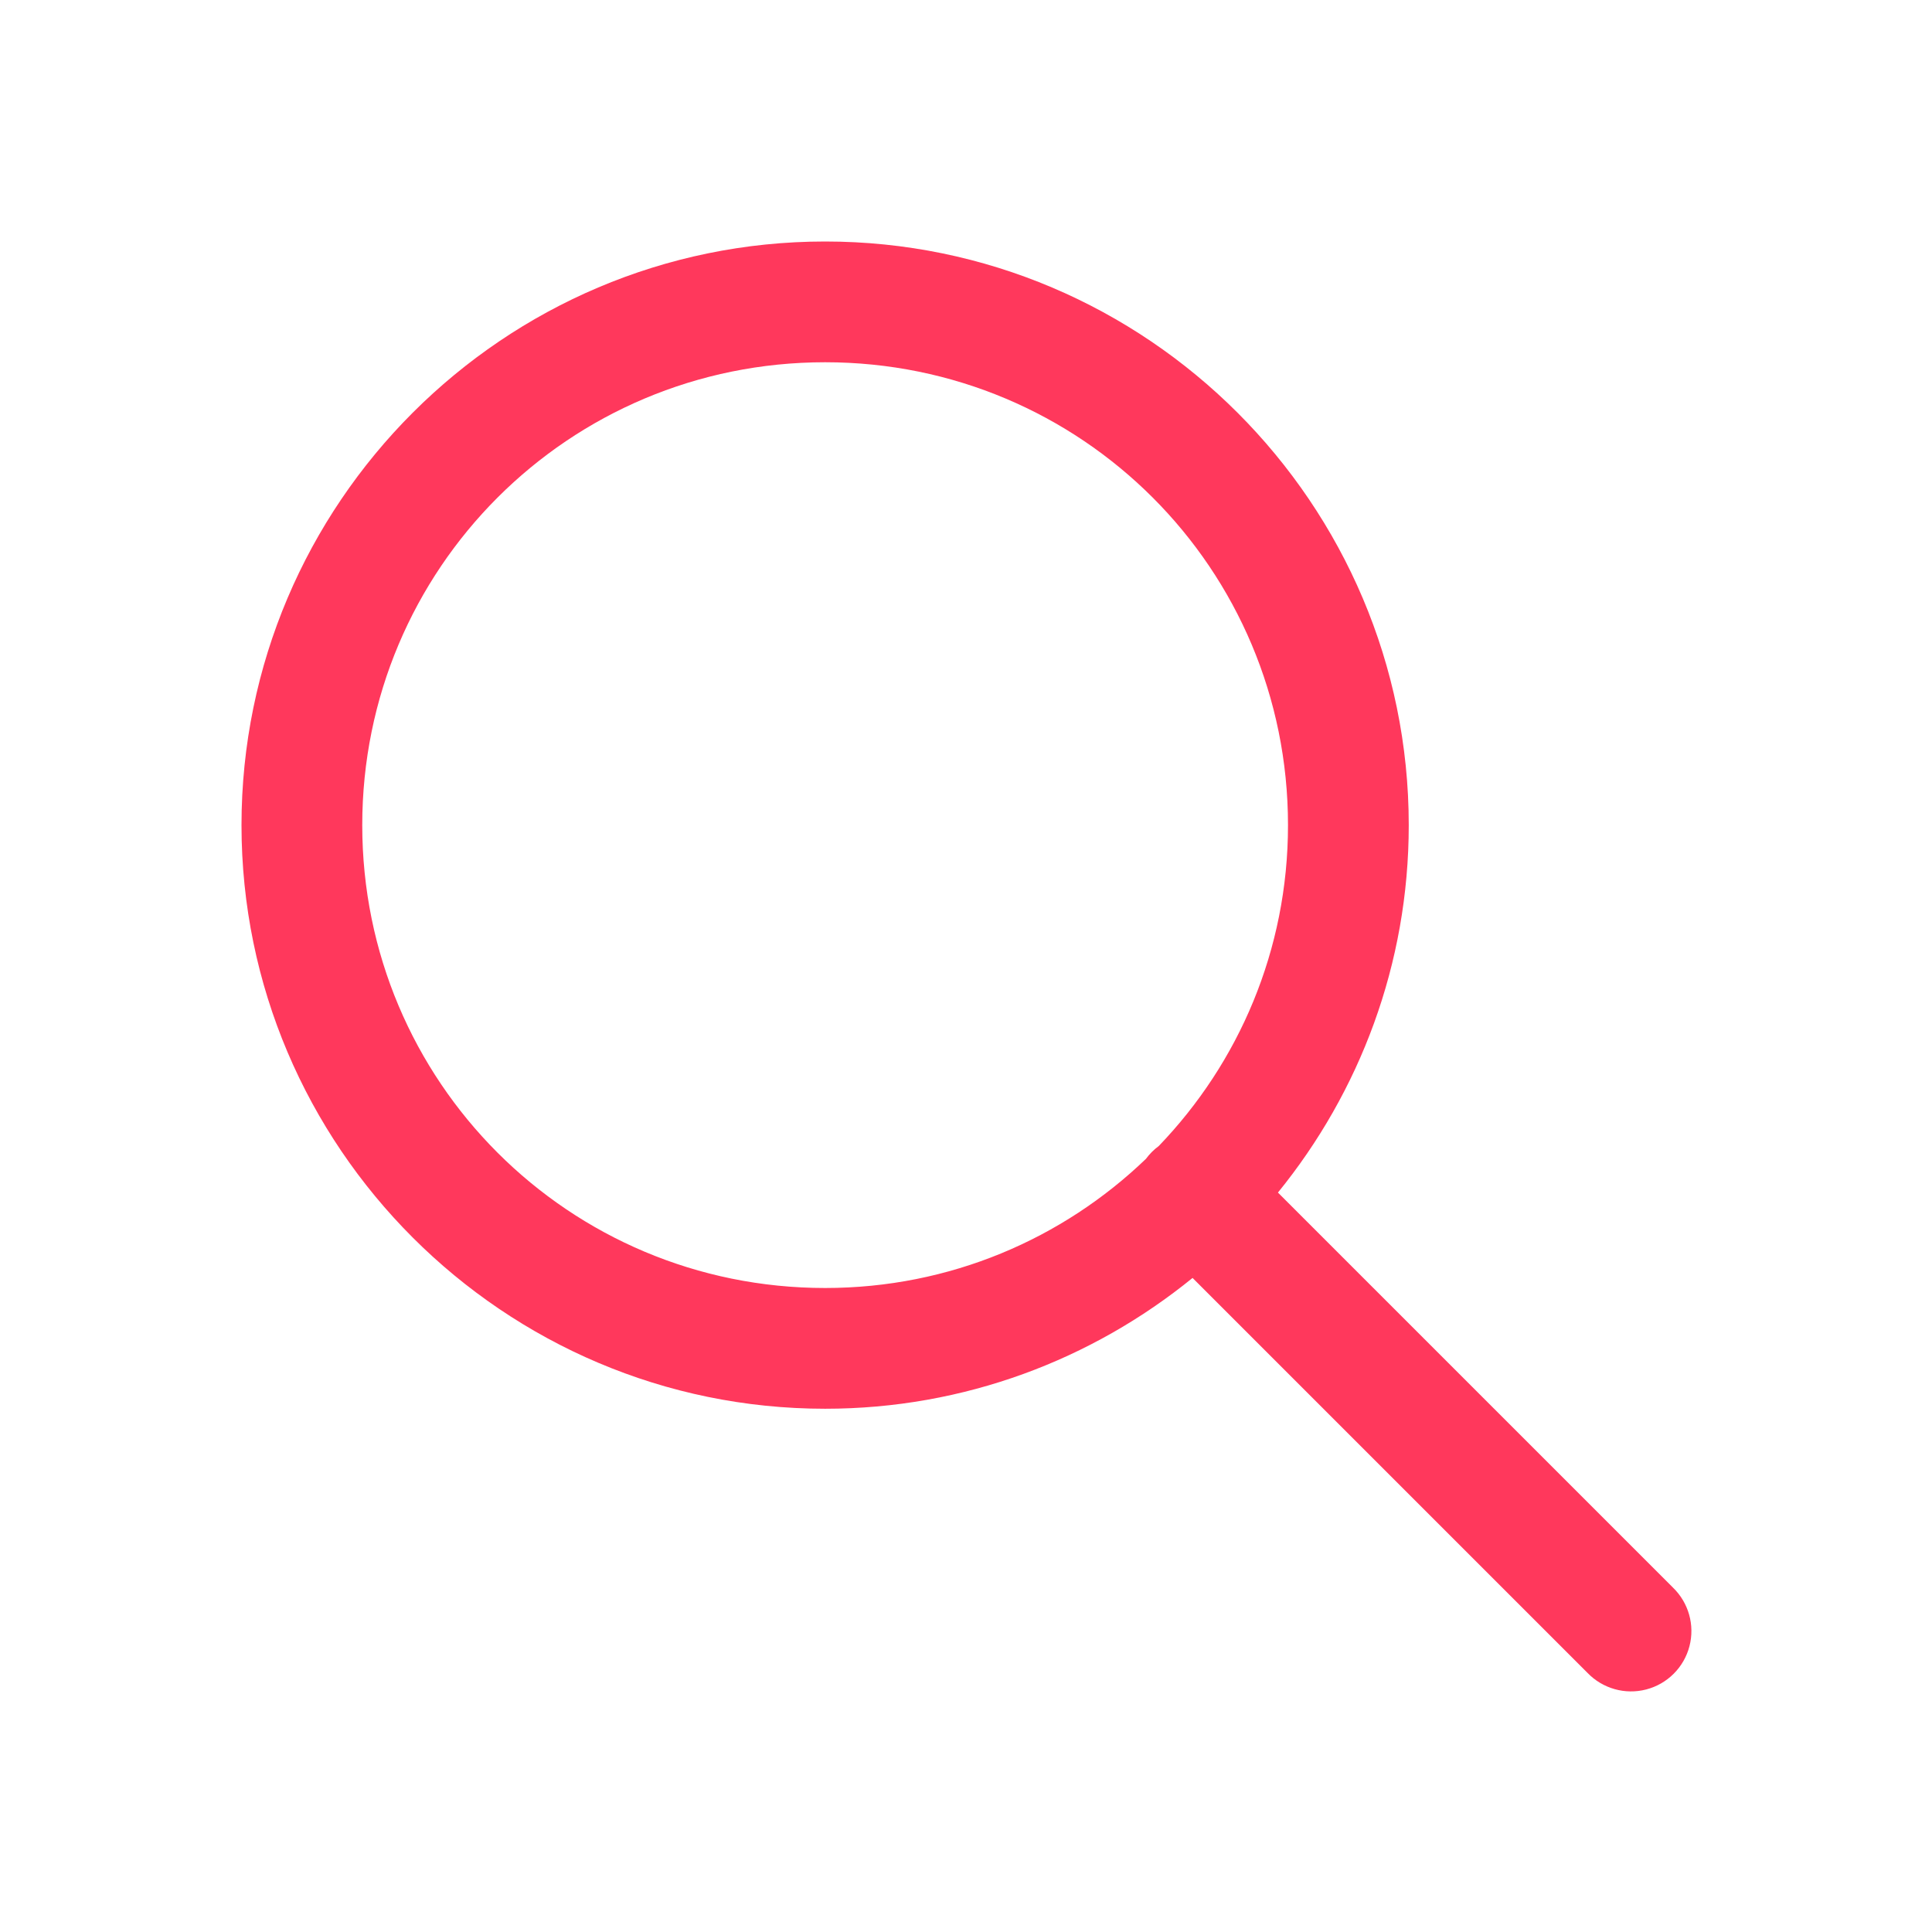
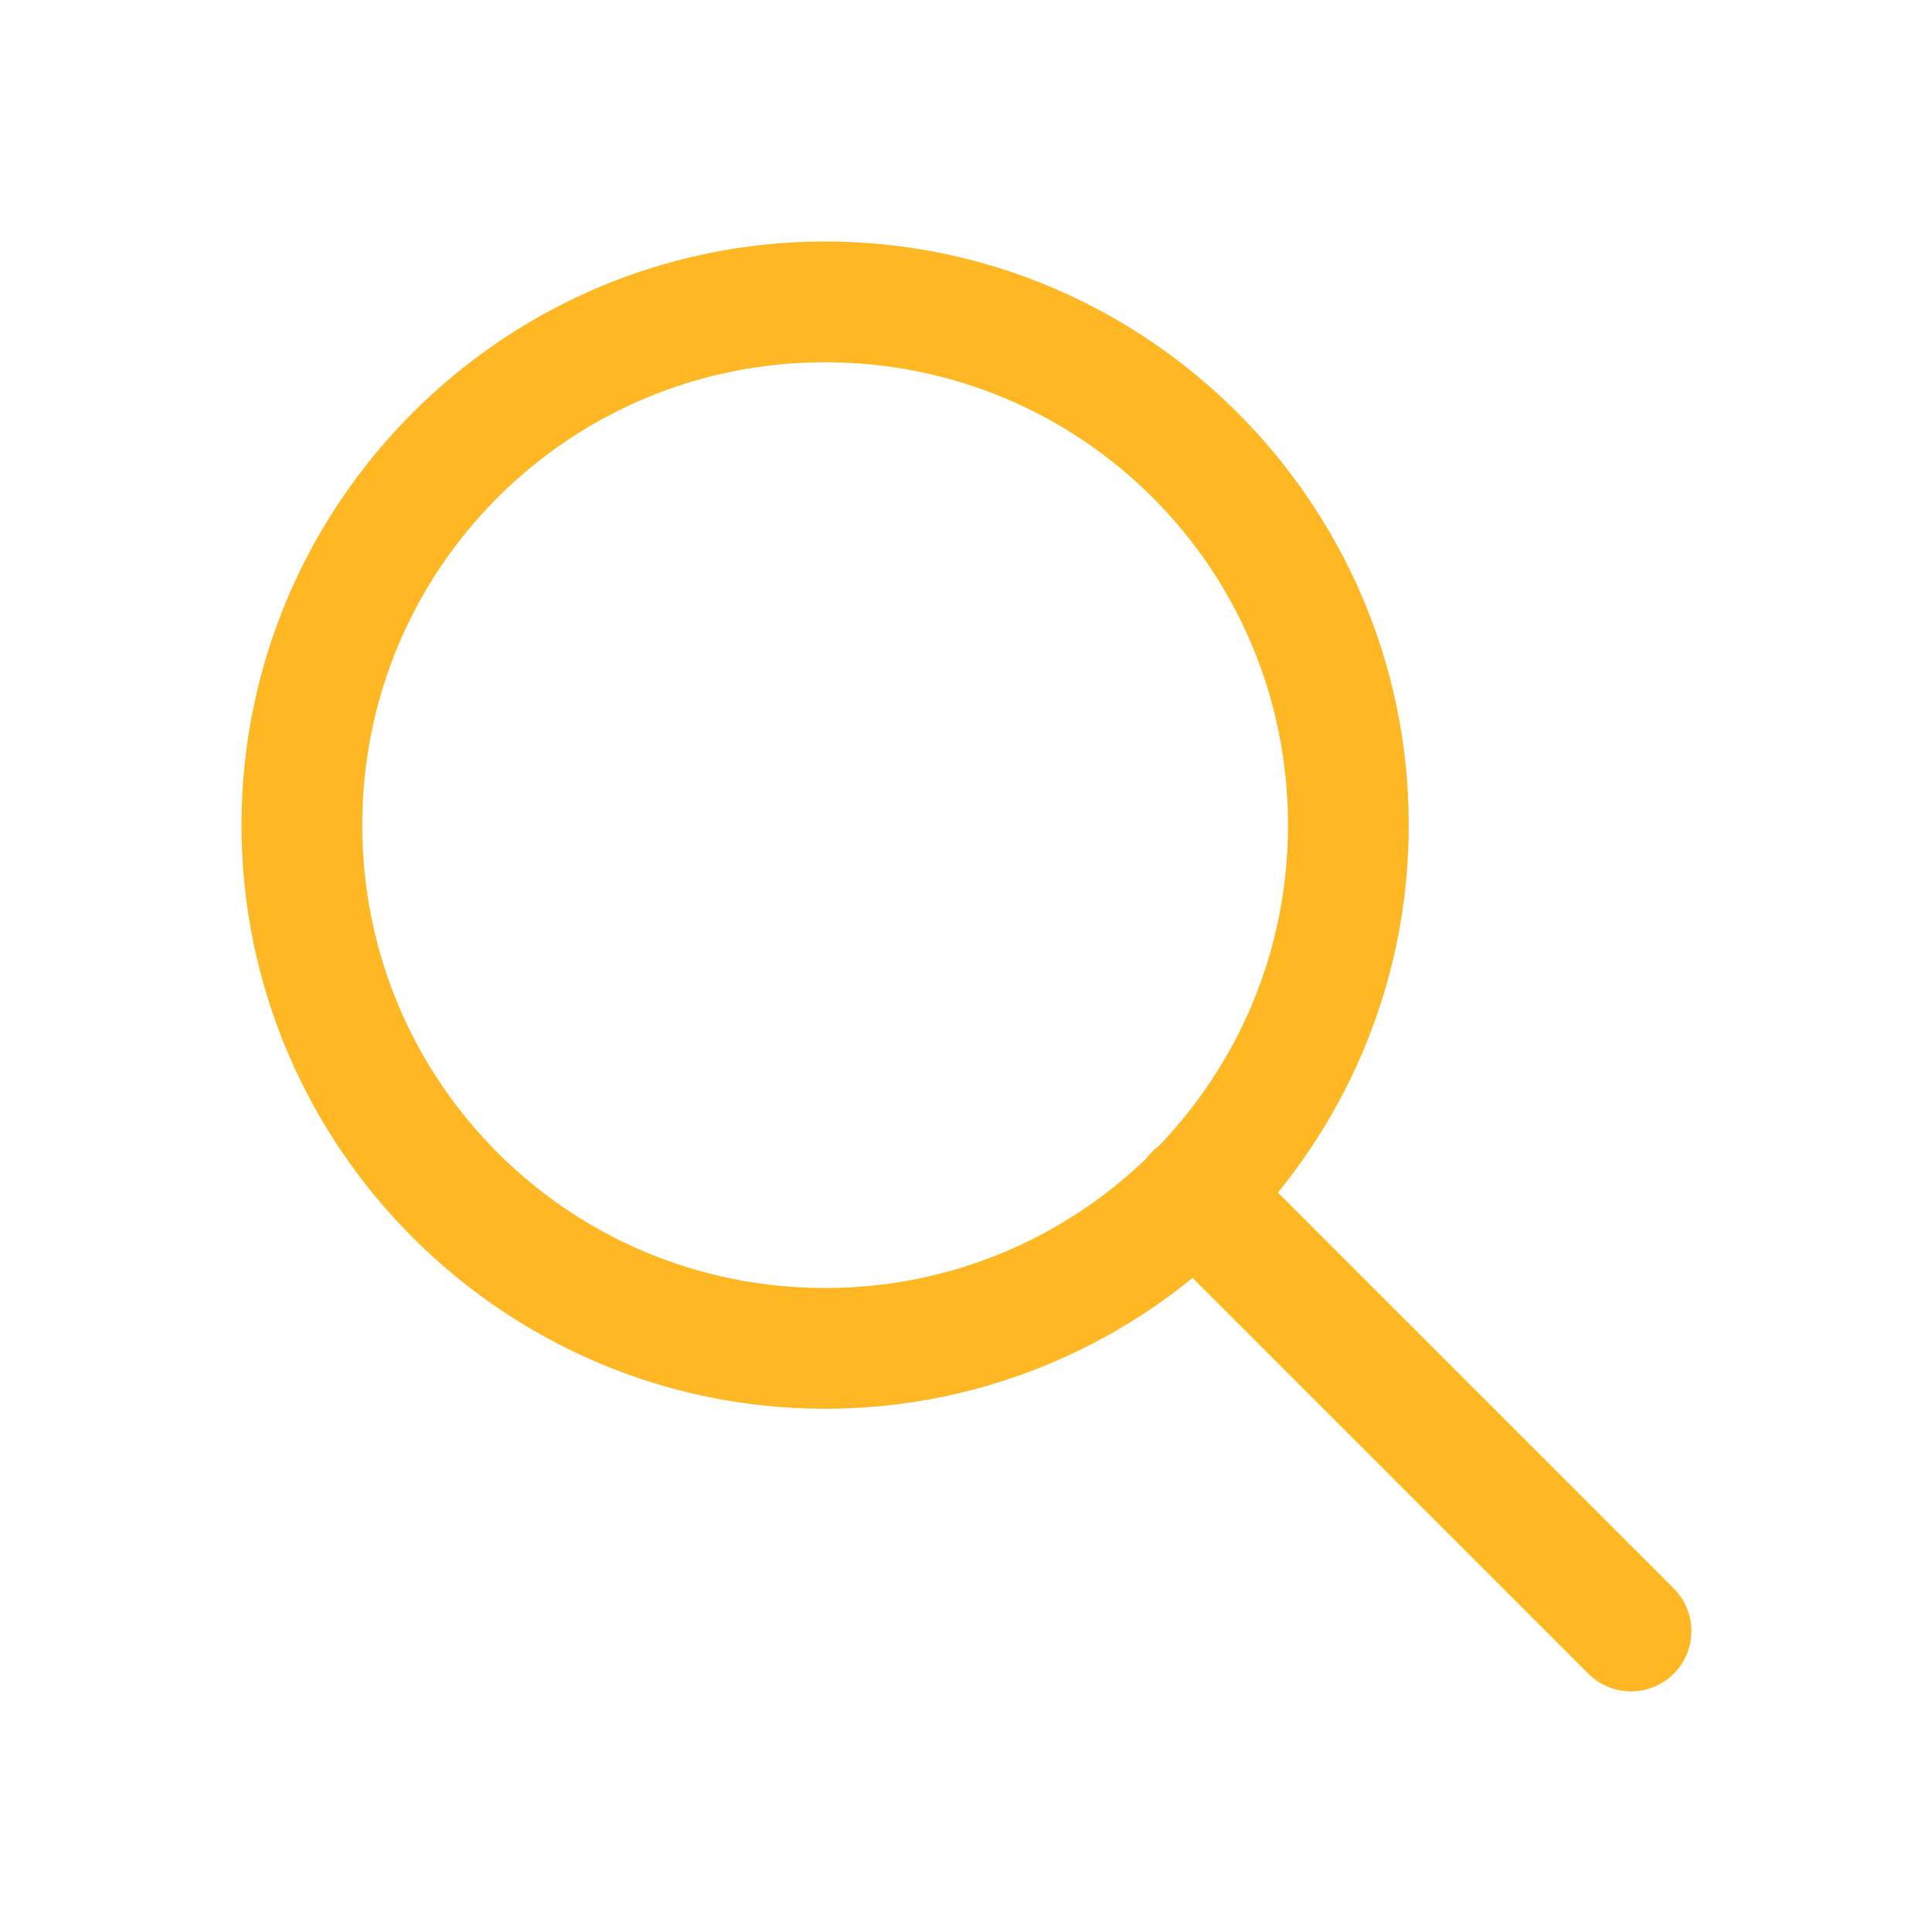
<svg xmlns="http://www.w3.org/2000/svg" viewBox="0,0,256,256" width="48px" height="48px" fill-rule="nonzero">
-   <g fill="#ff385c" fill-rule="nonzero" stroke="none" stroke-width="1" stroke-linecap="butt" stroke-linejoin="miter" stroke-miterlimit="10" stroke-dasharray="" stroke-dashoffset="0" font-family="none" font-weight="none" font-size="none" text-anchor="none" style="mix-blend-mode: normal">
+   <g fill="#FFB724" fill-rule="nonzero" stroke="none" stroke-width="1" stroke-linecap="butt" stroke-linejoin="miter" stroke-miterlimit="10" stroke-dasharray="" stroke-dashoffset="0" font-family="none" font-weight="none" font-size="none" text-anchor="none" style="mix-blend-mode: normal">
    <g transform="scale(5.33333,5.33333)">
      <path d="M20.5,6c-7.99,0 -14.5,6.51 -14.5,14.5c0,7.99 6.51,14.5 14.5,14.5c3.456,0 6.634,-1.221 9.129,-3.25l9.811,9.811c0.376,0.392 0.935,0.55 1.461,0.413c0.526,-0.137 0.936,-0.548 1.073,-1.073c0.137,-0.526 -0.021,-1.084 -0.413,-1.461l-9.811,-9.811c2.029,-2.495 3.25,-5.673 3.25,-9.129c0,-7.99 -6.51,-14.5 -14.5,-14.5zM20.5,9c6.369,0 11.5,5.131 11.5,11.5c0,3.103 -1.224,5.906 -3.209,7.971c-0.122,0.09 -0.23,0.198 -0.32,0.32c-2.065,1.985 -4.868,3.209 -7.971,3.209c-6.369,0 -11.5,-5.131 -11.5,-11.5c0,-6.369 5.131,-11.5 11.5,-11.5z" />
    </g>
  </g>
</svg>
